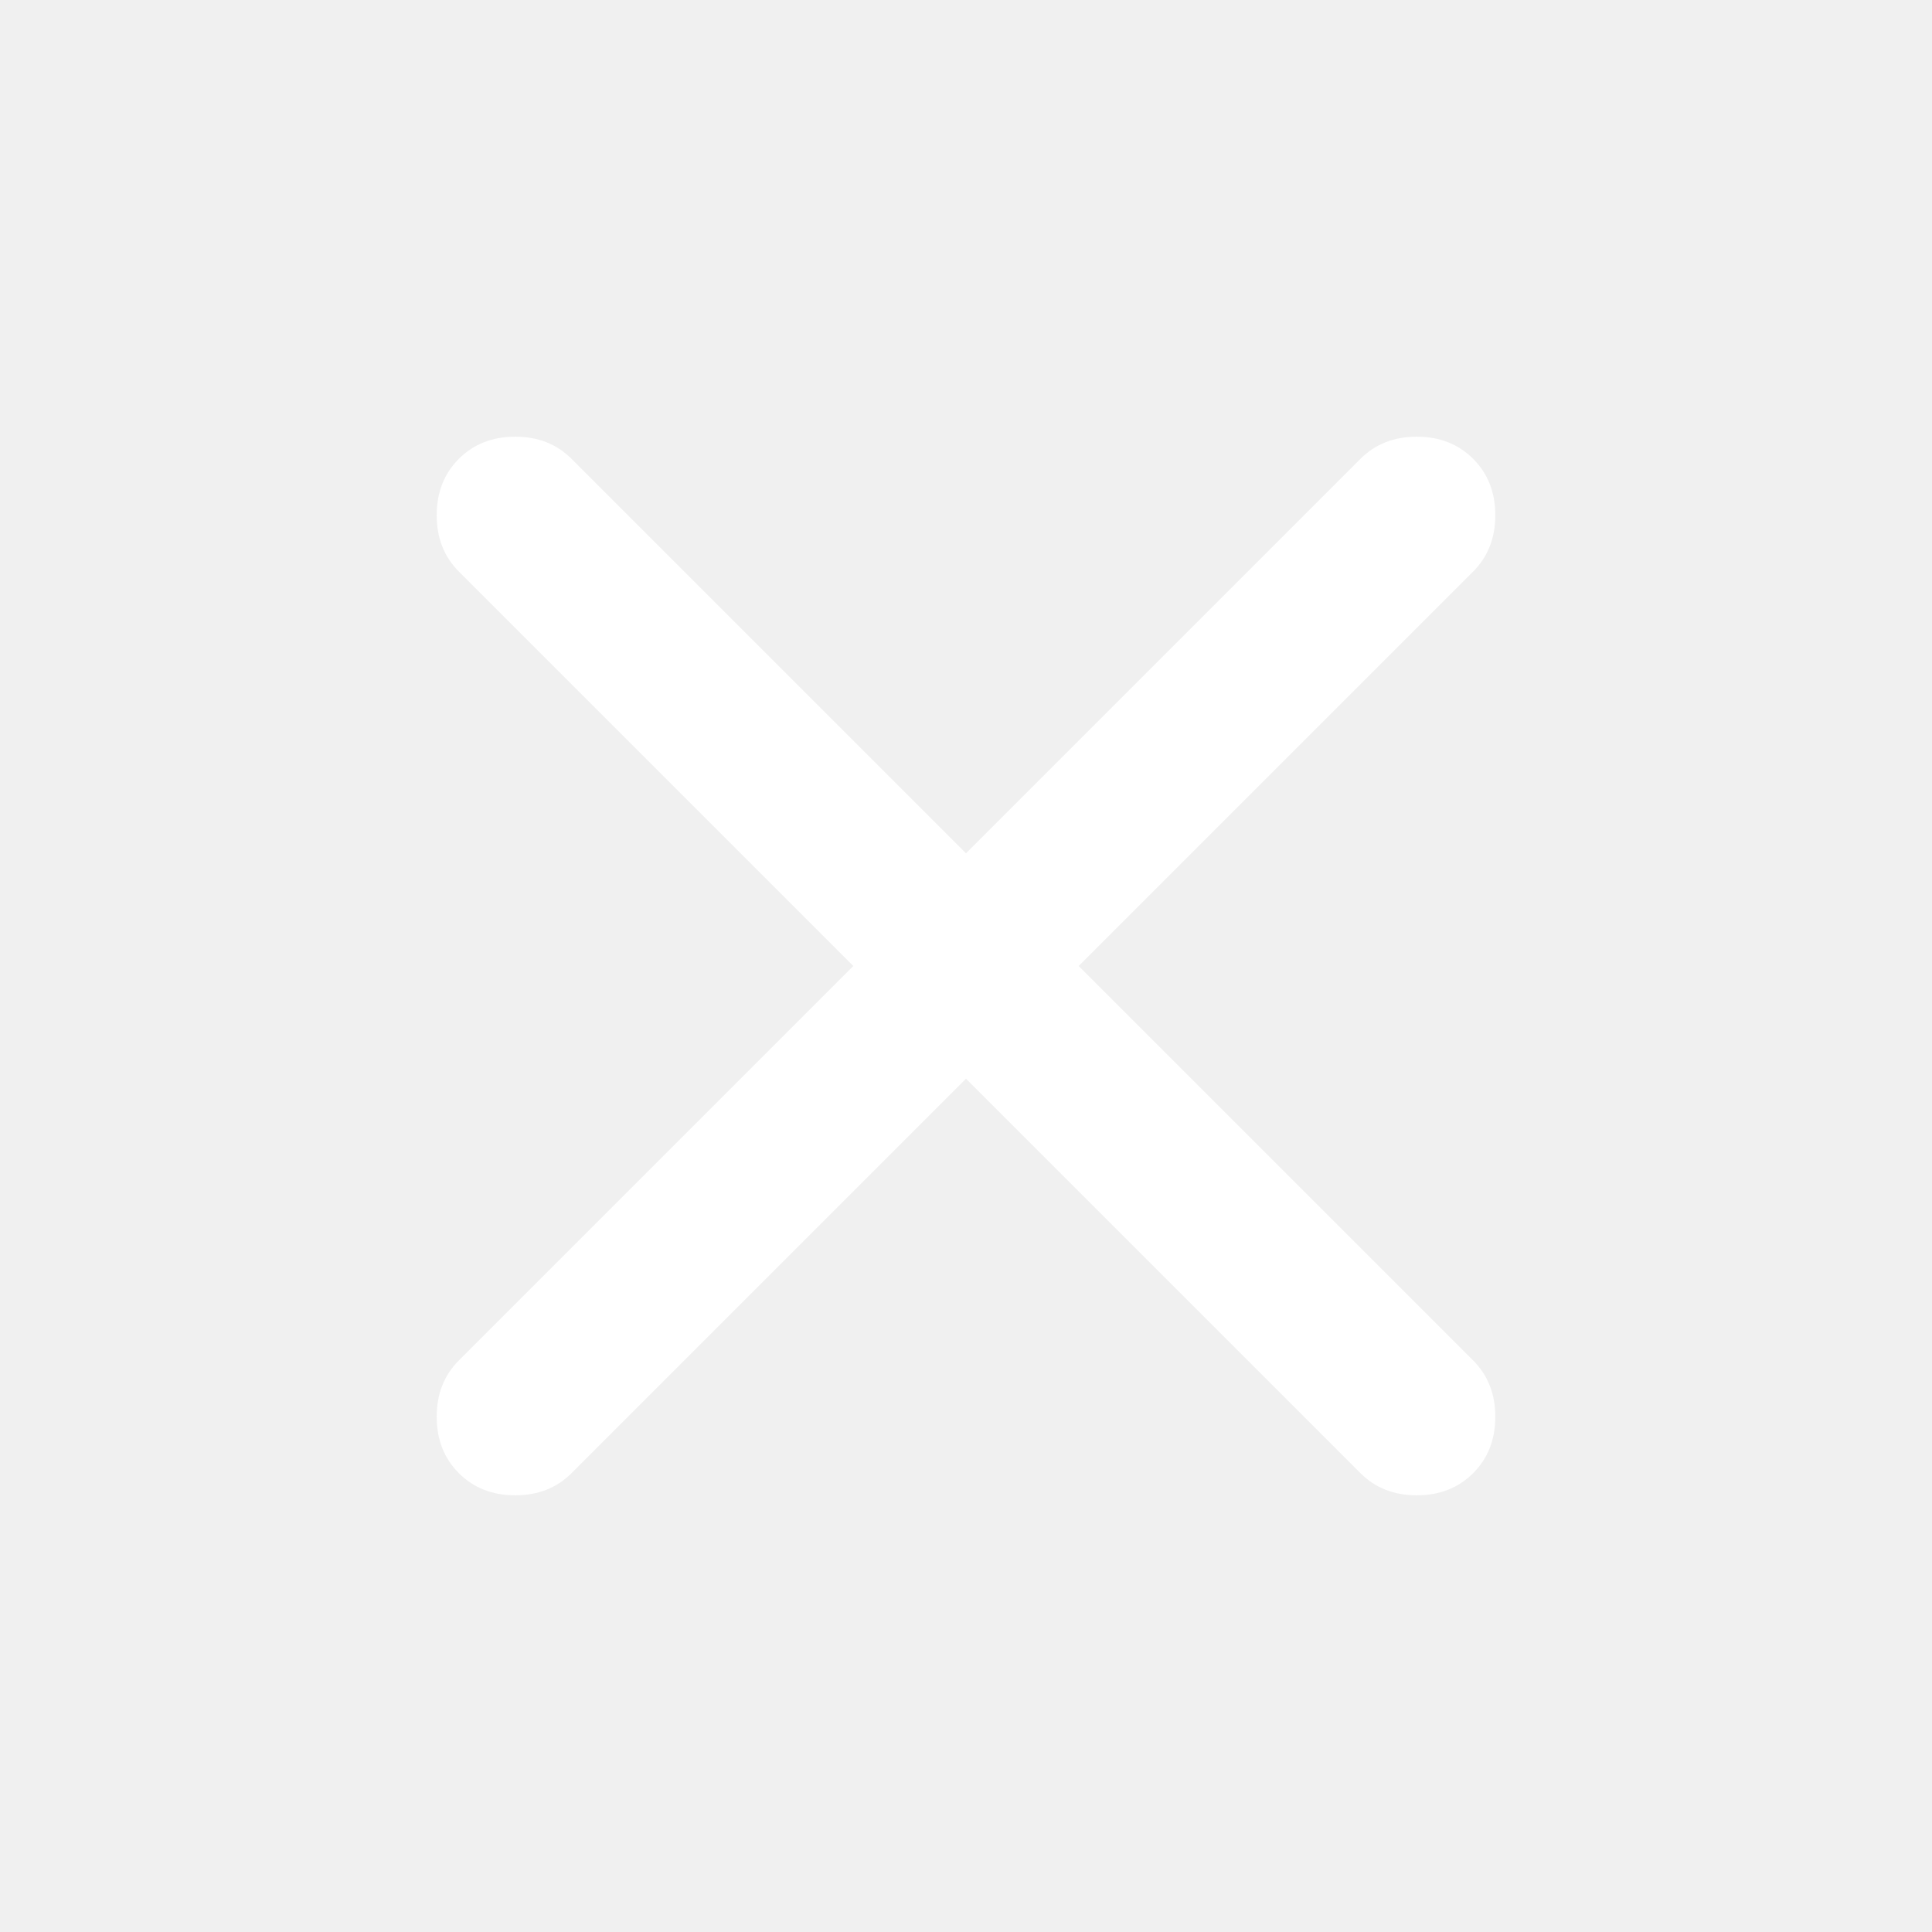
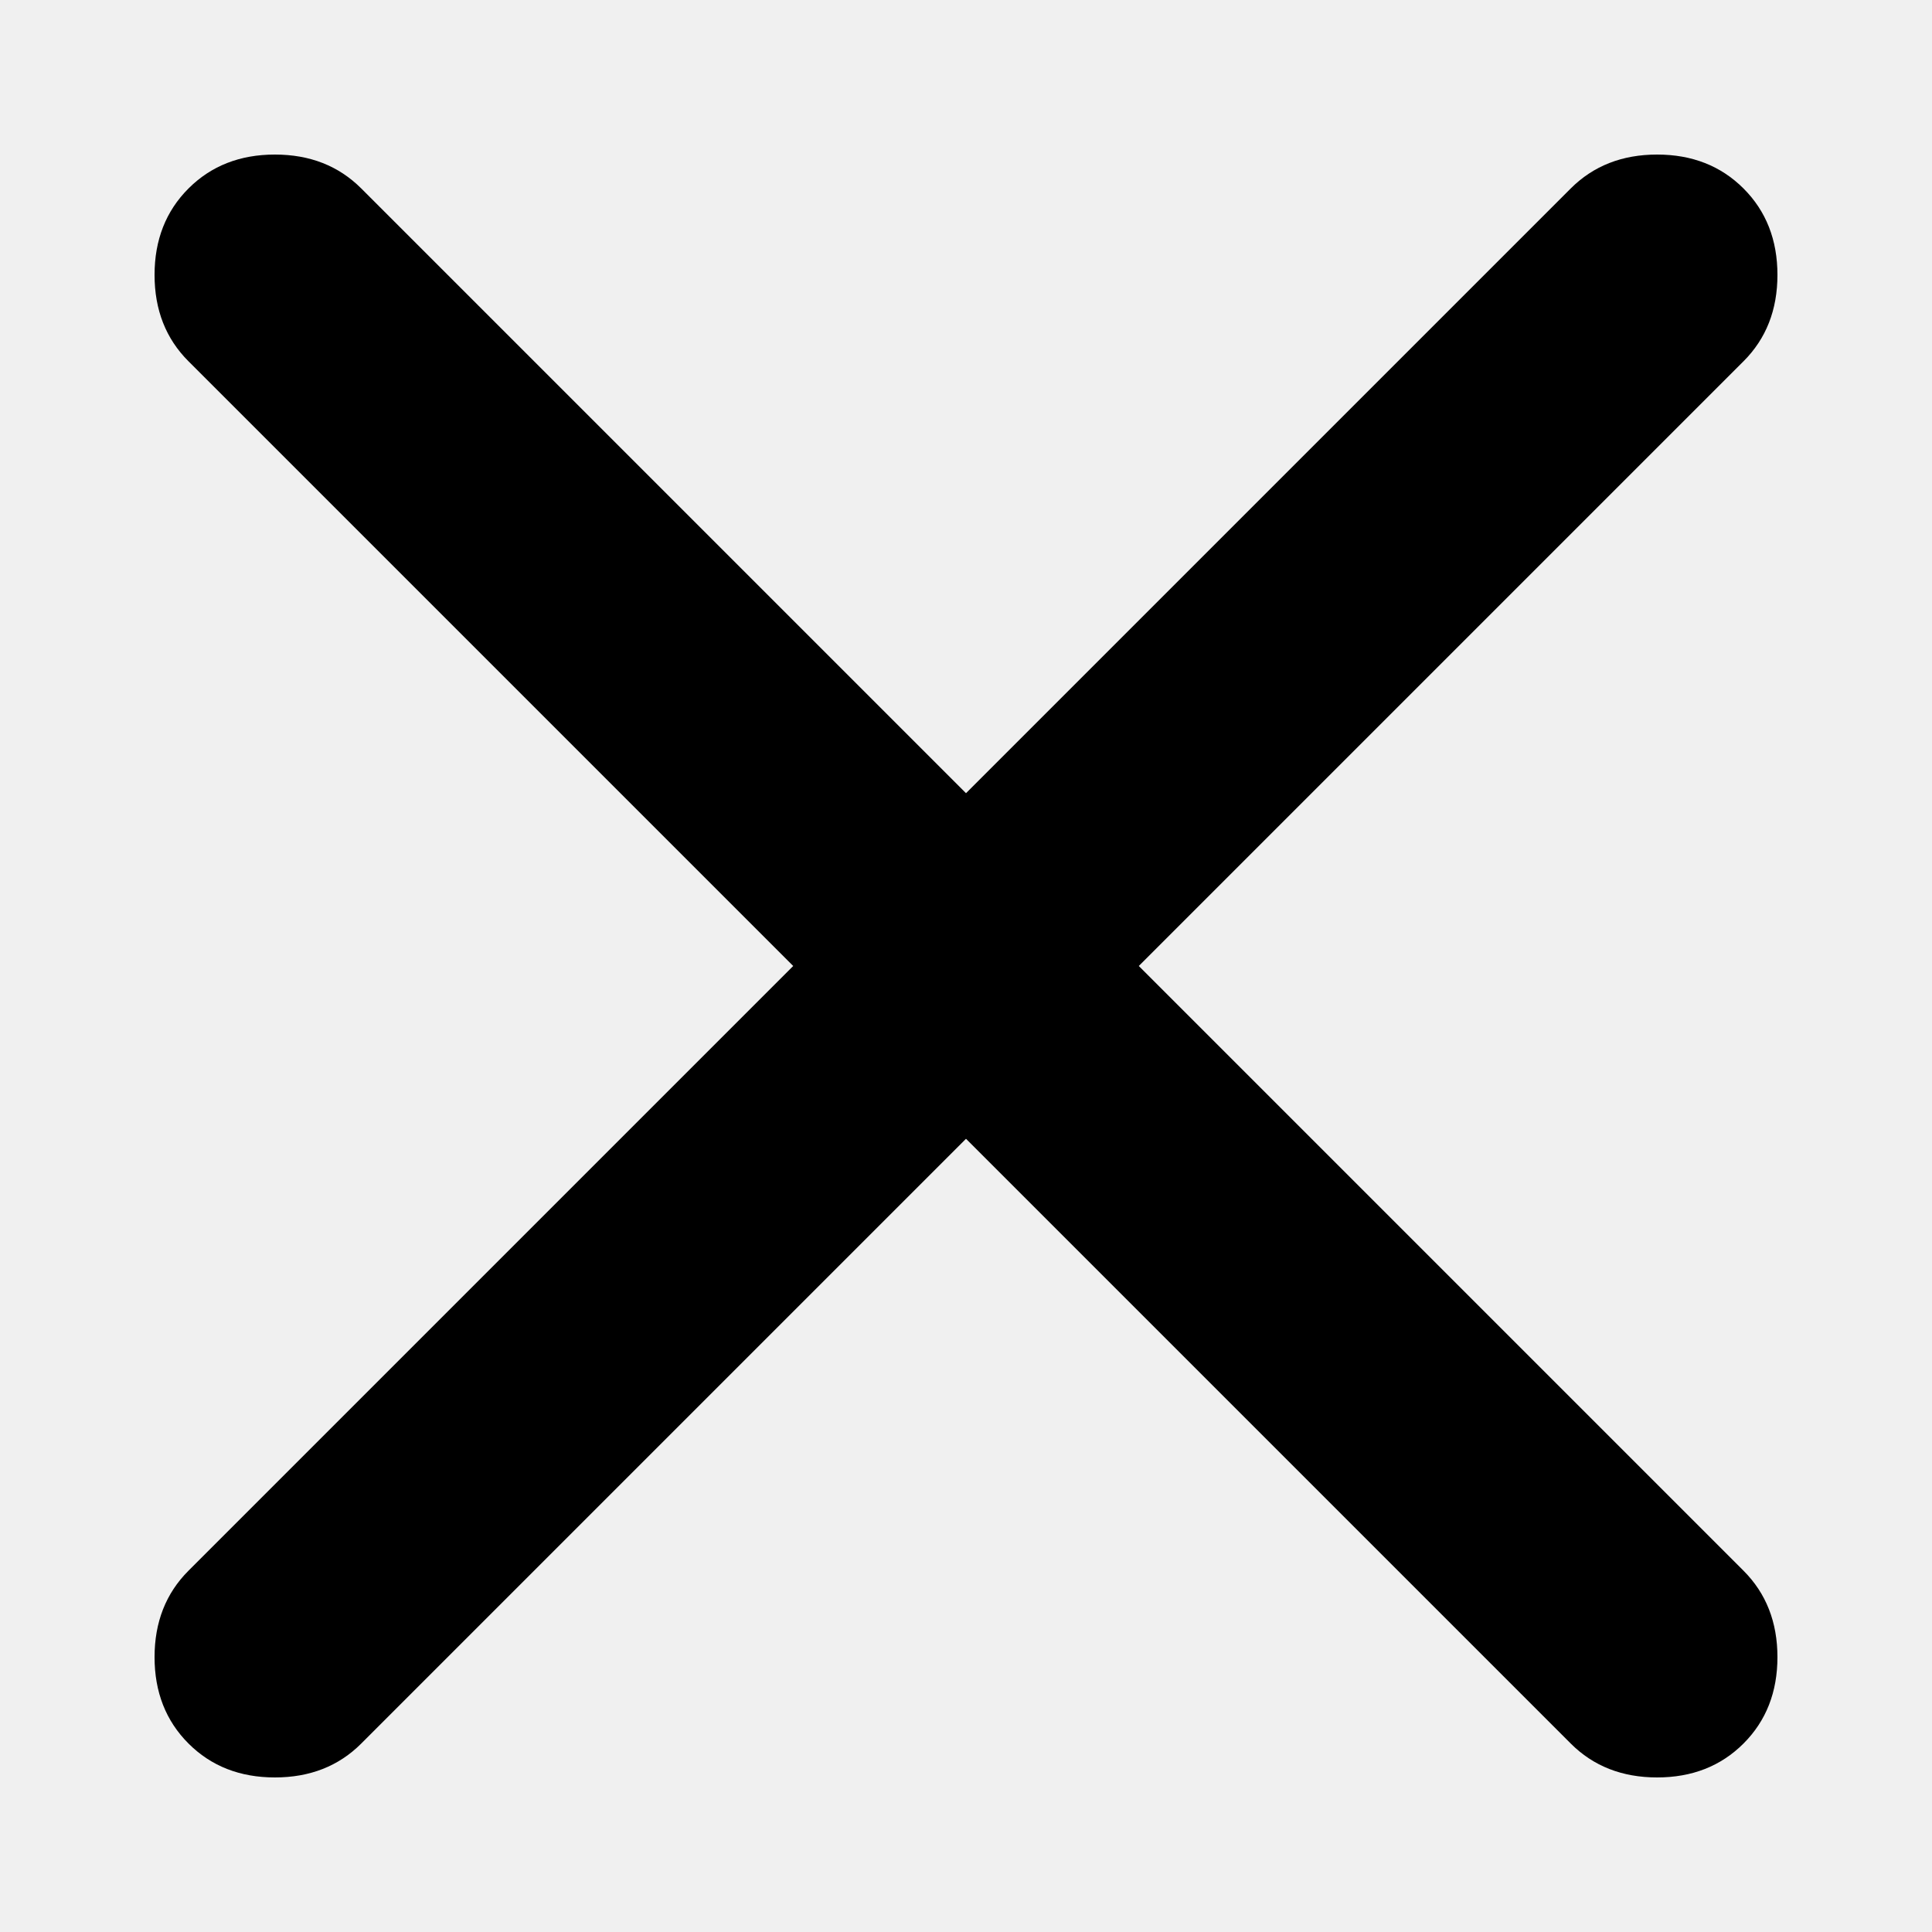
- <svg xmlns="http://www.w3.org/2000/svg" width="30" height="30" viewBox="0 0 30 30" fill="none">
-   <path d="M15 16.75L8.875 22.875C8.646 23.104 8.354 23.219 8 23.219C7.646 23.219 7.354 23.104 7.125 22.875C6.896 22.646 6.781 22.354 6.781 22C6.781 21.646 6.896 21.354 7.125 21.125L13.25 15L7.125 8.875C6.896 8.646 6.781 8.354 6.781 8C6.781 7.646 6.896 7.354 7.125 7.125C7.354 6.896 7.646 6.781 8 6.781C8.354 6.781 8.646 6.896 8.875 7.125L15 13.25L21.125 7.125C21.354 6.896 21.646 6.781 22 6.781C22.354 6.781 22.646 6.896 22.875 7.125C23.104 7.354 23.219 7.646 23.219 8C23.219 8.354 23.104 8.646 22.875 8.875L16.75 15L22.875 21.125C23.104 21.354 23.219 21.646 23.219 22C23.219 22.354 23.104 22.646 22.875 22.875C22.646 23.104 22.354 23.219 22 23.219C21.646 23.219 21.354 23.104 21.125 22.875L15 16.75Z" fill="white" />
+ <svg xmlns="http://www.w3.org/2000/svg" width="25" height="25" viewBox="0 0 25 25" fill="none">
+   <path d="M12.5 14.736L4.675 22.561C4.382 22.854 4.01 23 3.557 23C3.105 23 2.732 22.854 2.439 22.561C2.146 22.268 2 21.895 2 21.443C2 20.991 2.146 20.618 2.439 20.325L10.264 12.5L2.439 4.675C2.146 4.382 2 4.01 2 3.557C2 3.105 2.146 2.732 2.439 2.439C2.732 2.146 3.105 2 3.557 2C4.01 2 4.382 2.146 4.675 2.439L12.5 10.264L20.325 2.439C20.618 2.146 20.991 2 21.443 2C21.895 2 22.268 2.146 22.561 2.439C22.854 2.732 23 3.105 23 3.557C23 4.01 22.854 4.382 22.561 4.675L14.736 12.5L22.561 20.325C22.854 20.618 23 20.991 23 21.443C23 21.895 22.854 22.268 22.561 22.561C22.268 22.854 21.895 23 21.443 23C20.991 23 20.618 22.854 20.325 22.561L12.5 14.736Z" fill="black" />
</svg>
